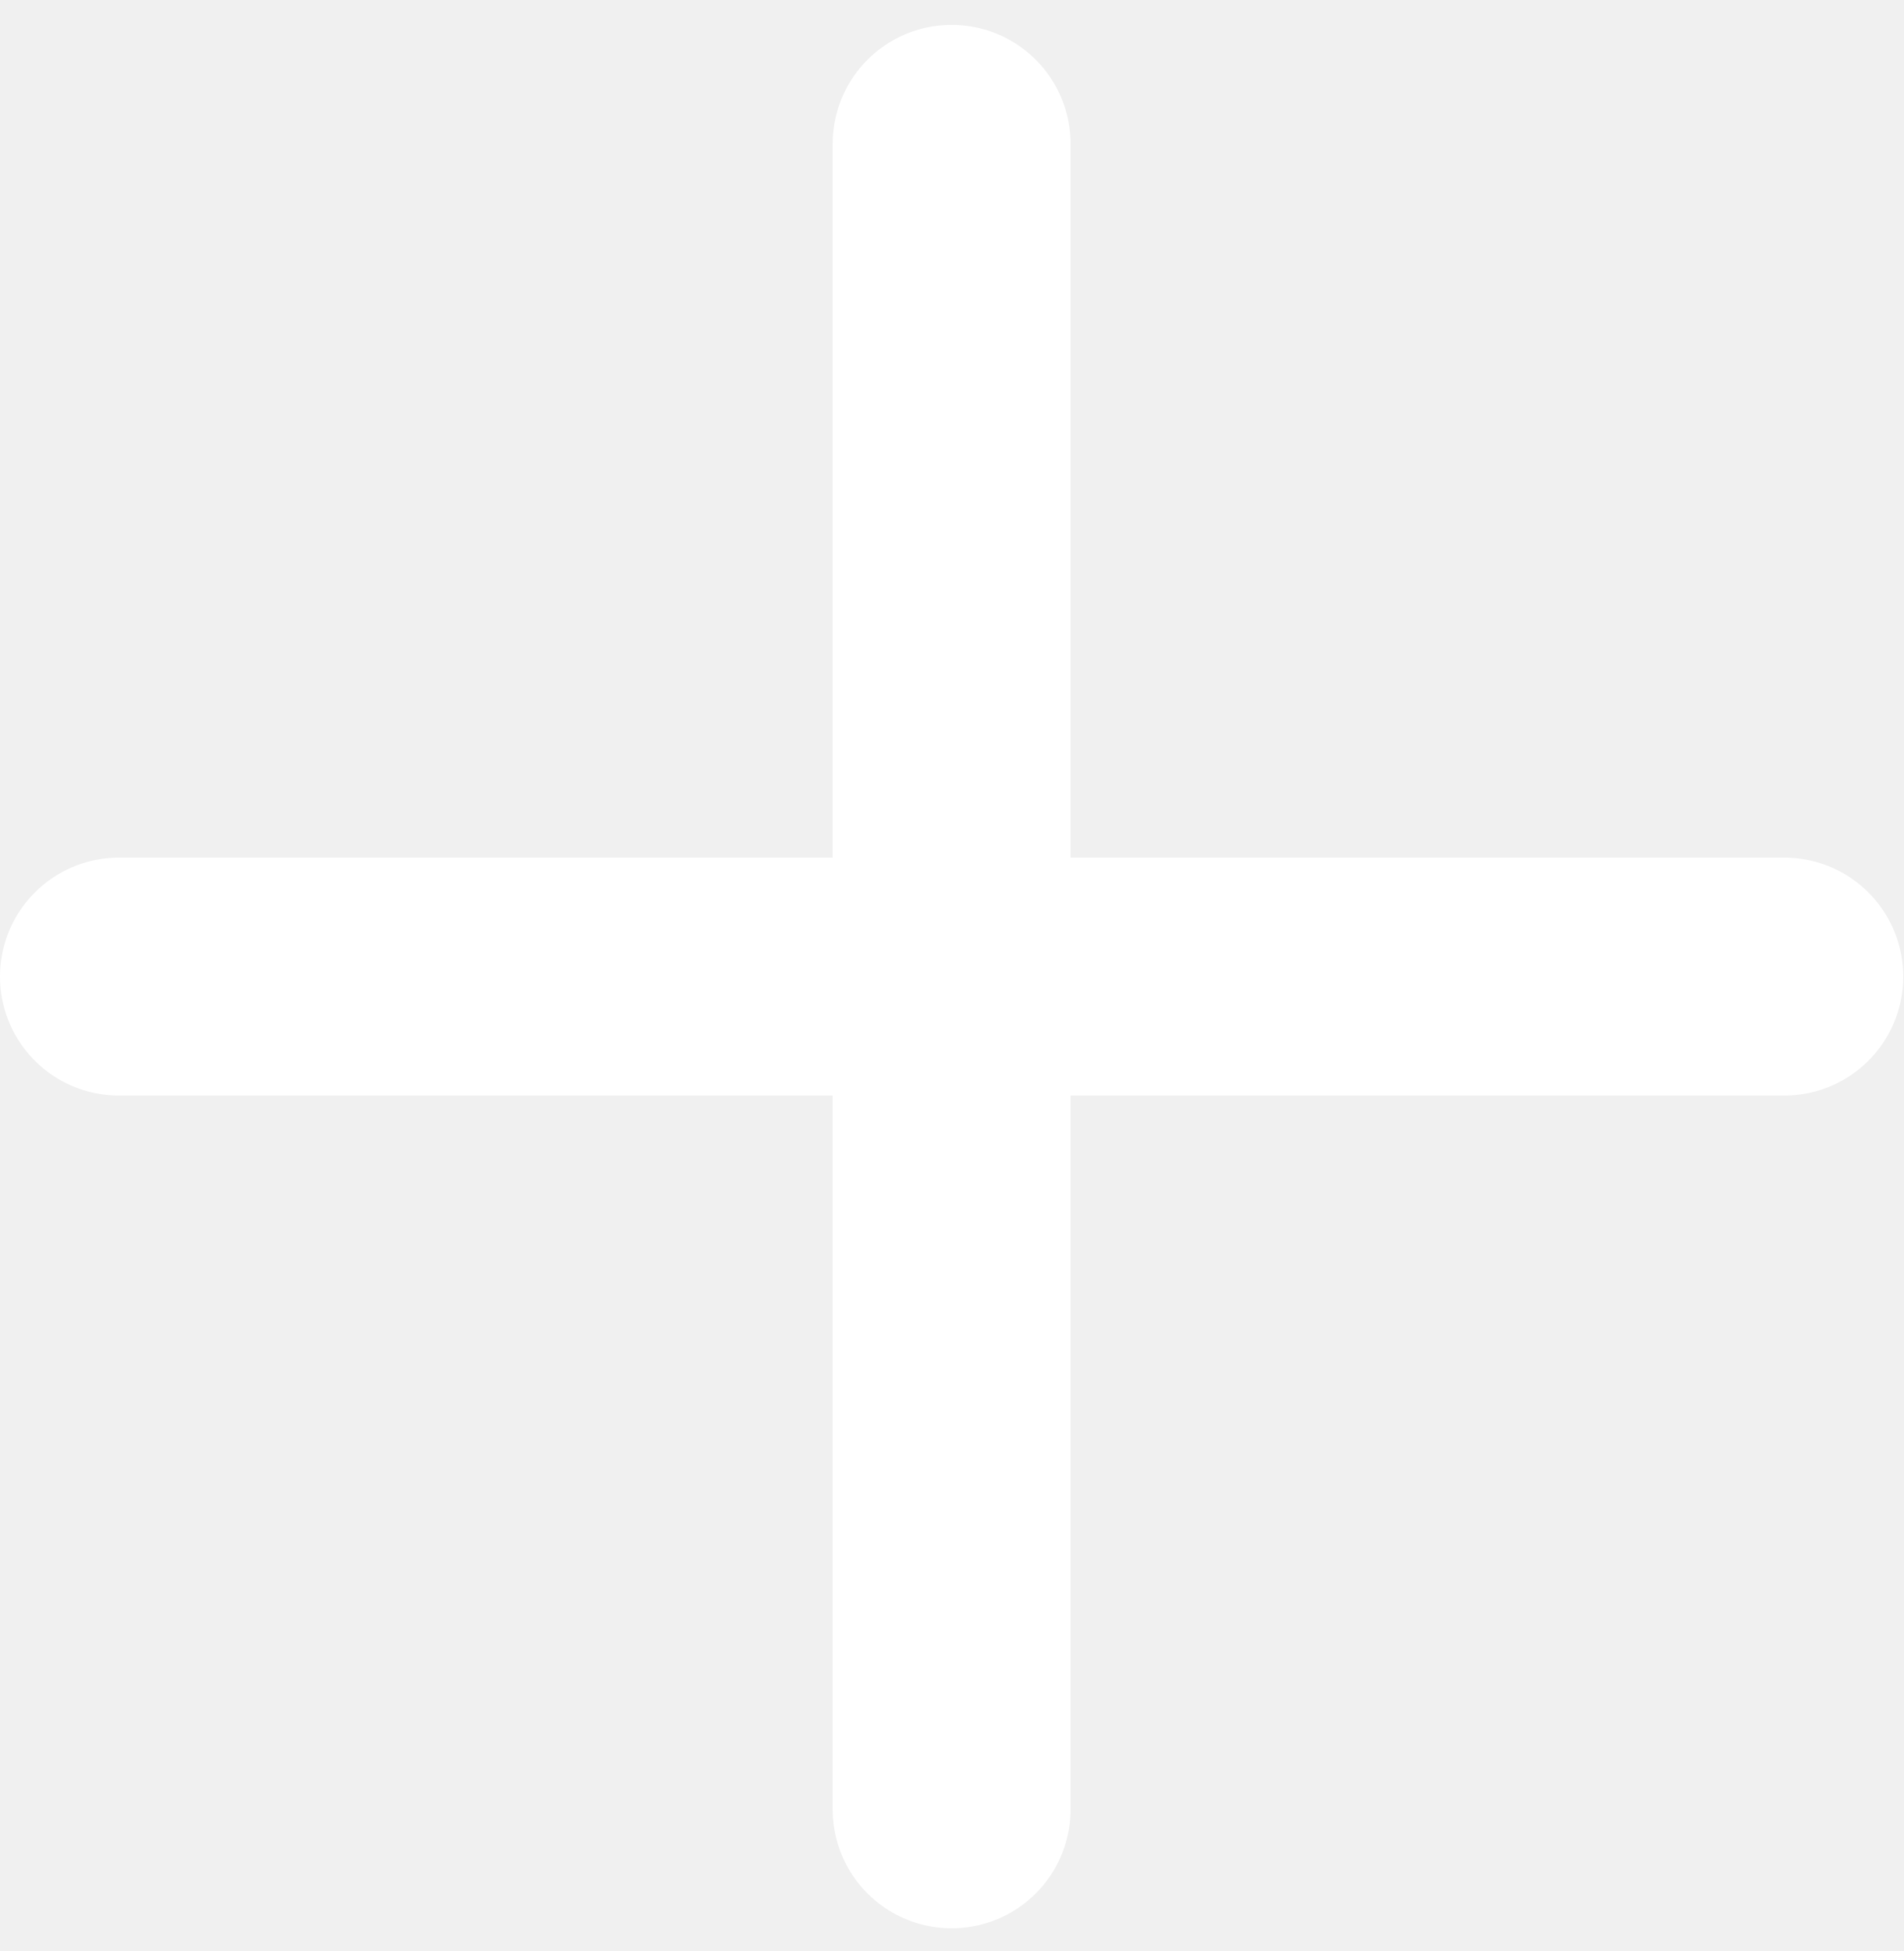
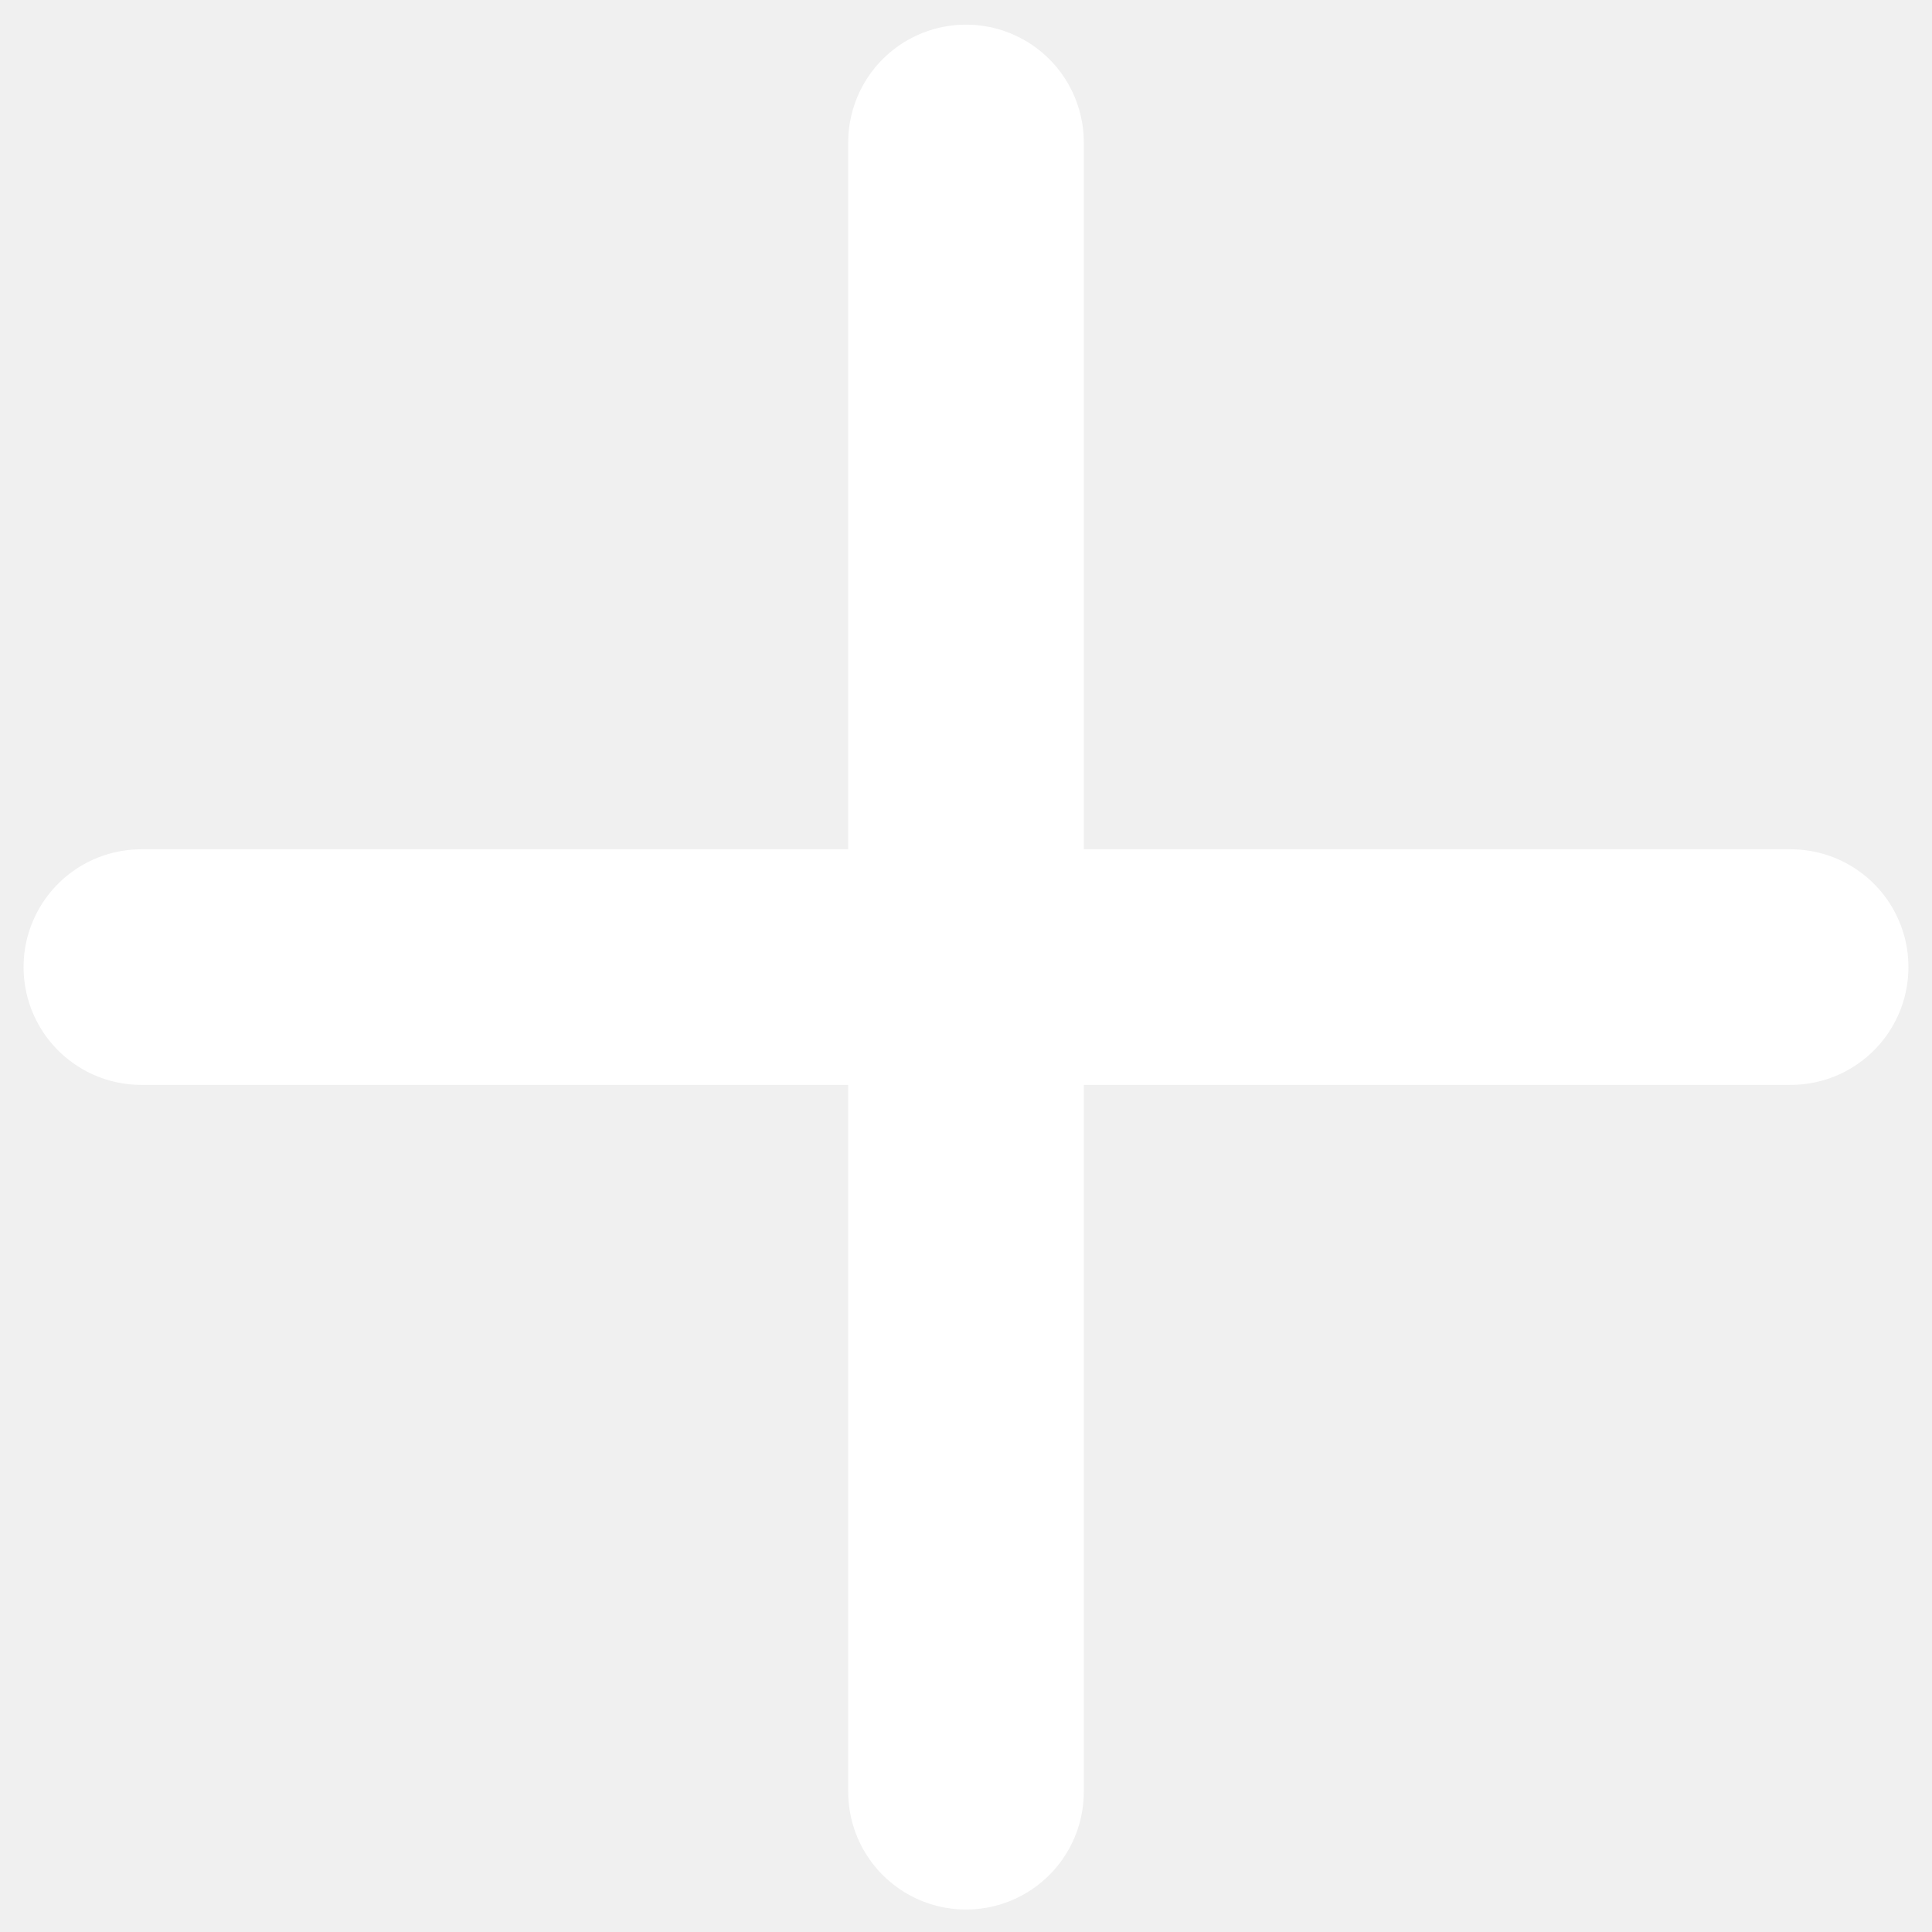
- <svg xmlns="http://www.w3.org/2000/svg" width="40" height="41" viewBox="0 0 40 41" fill="currentColor">
+ <svg xmlns="http://www.w3.org/2000/svg" width="35" height="35" viewBox="0 0 40 41" fill="currentColor">
  <path d="M20 3.023V38.023M2.5 20.523H37.5" stroke="white" stroke-width="5" stroke-linecap="round" stroke-linejoin="round" />
</svg>
